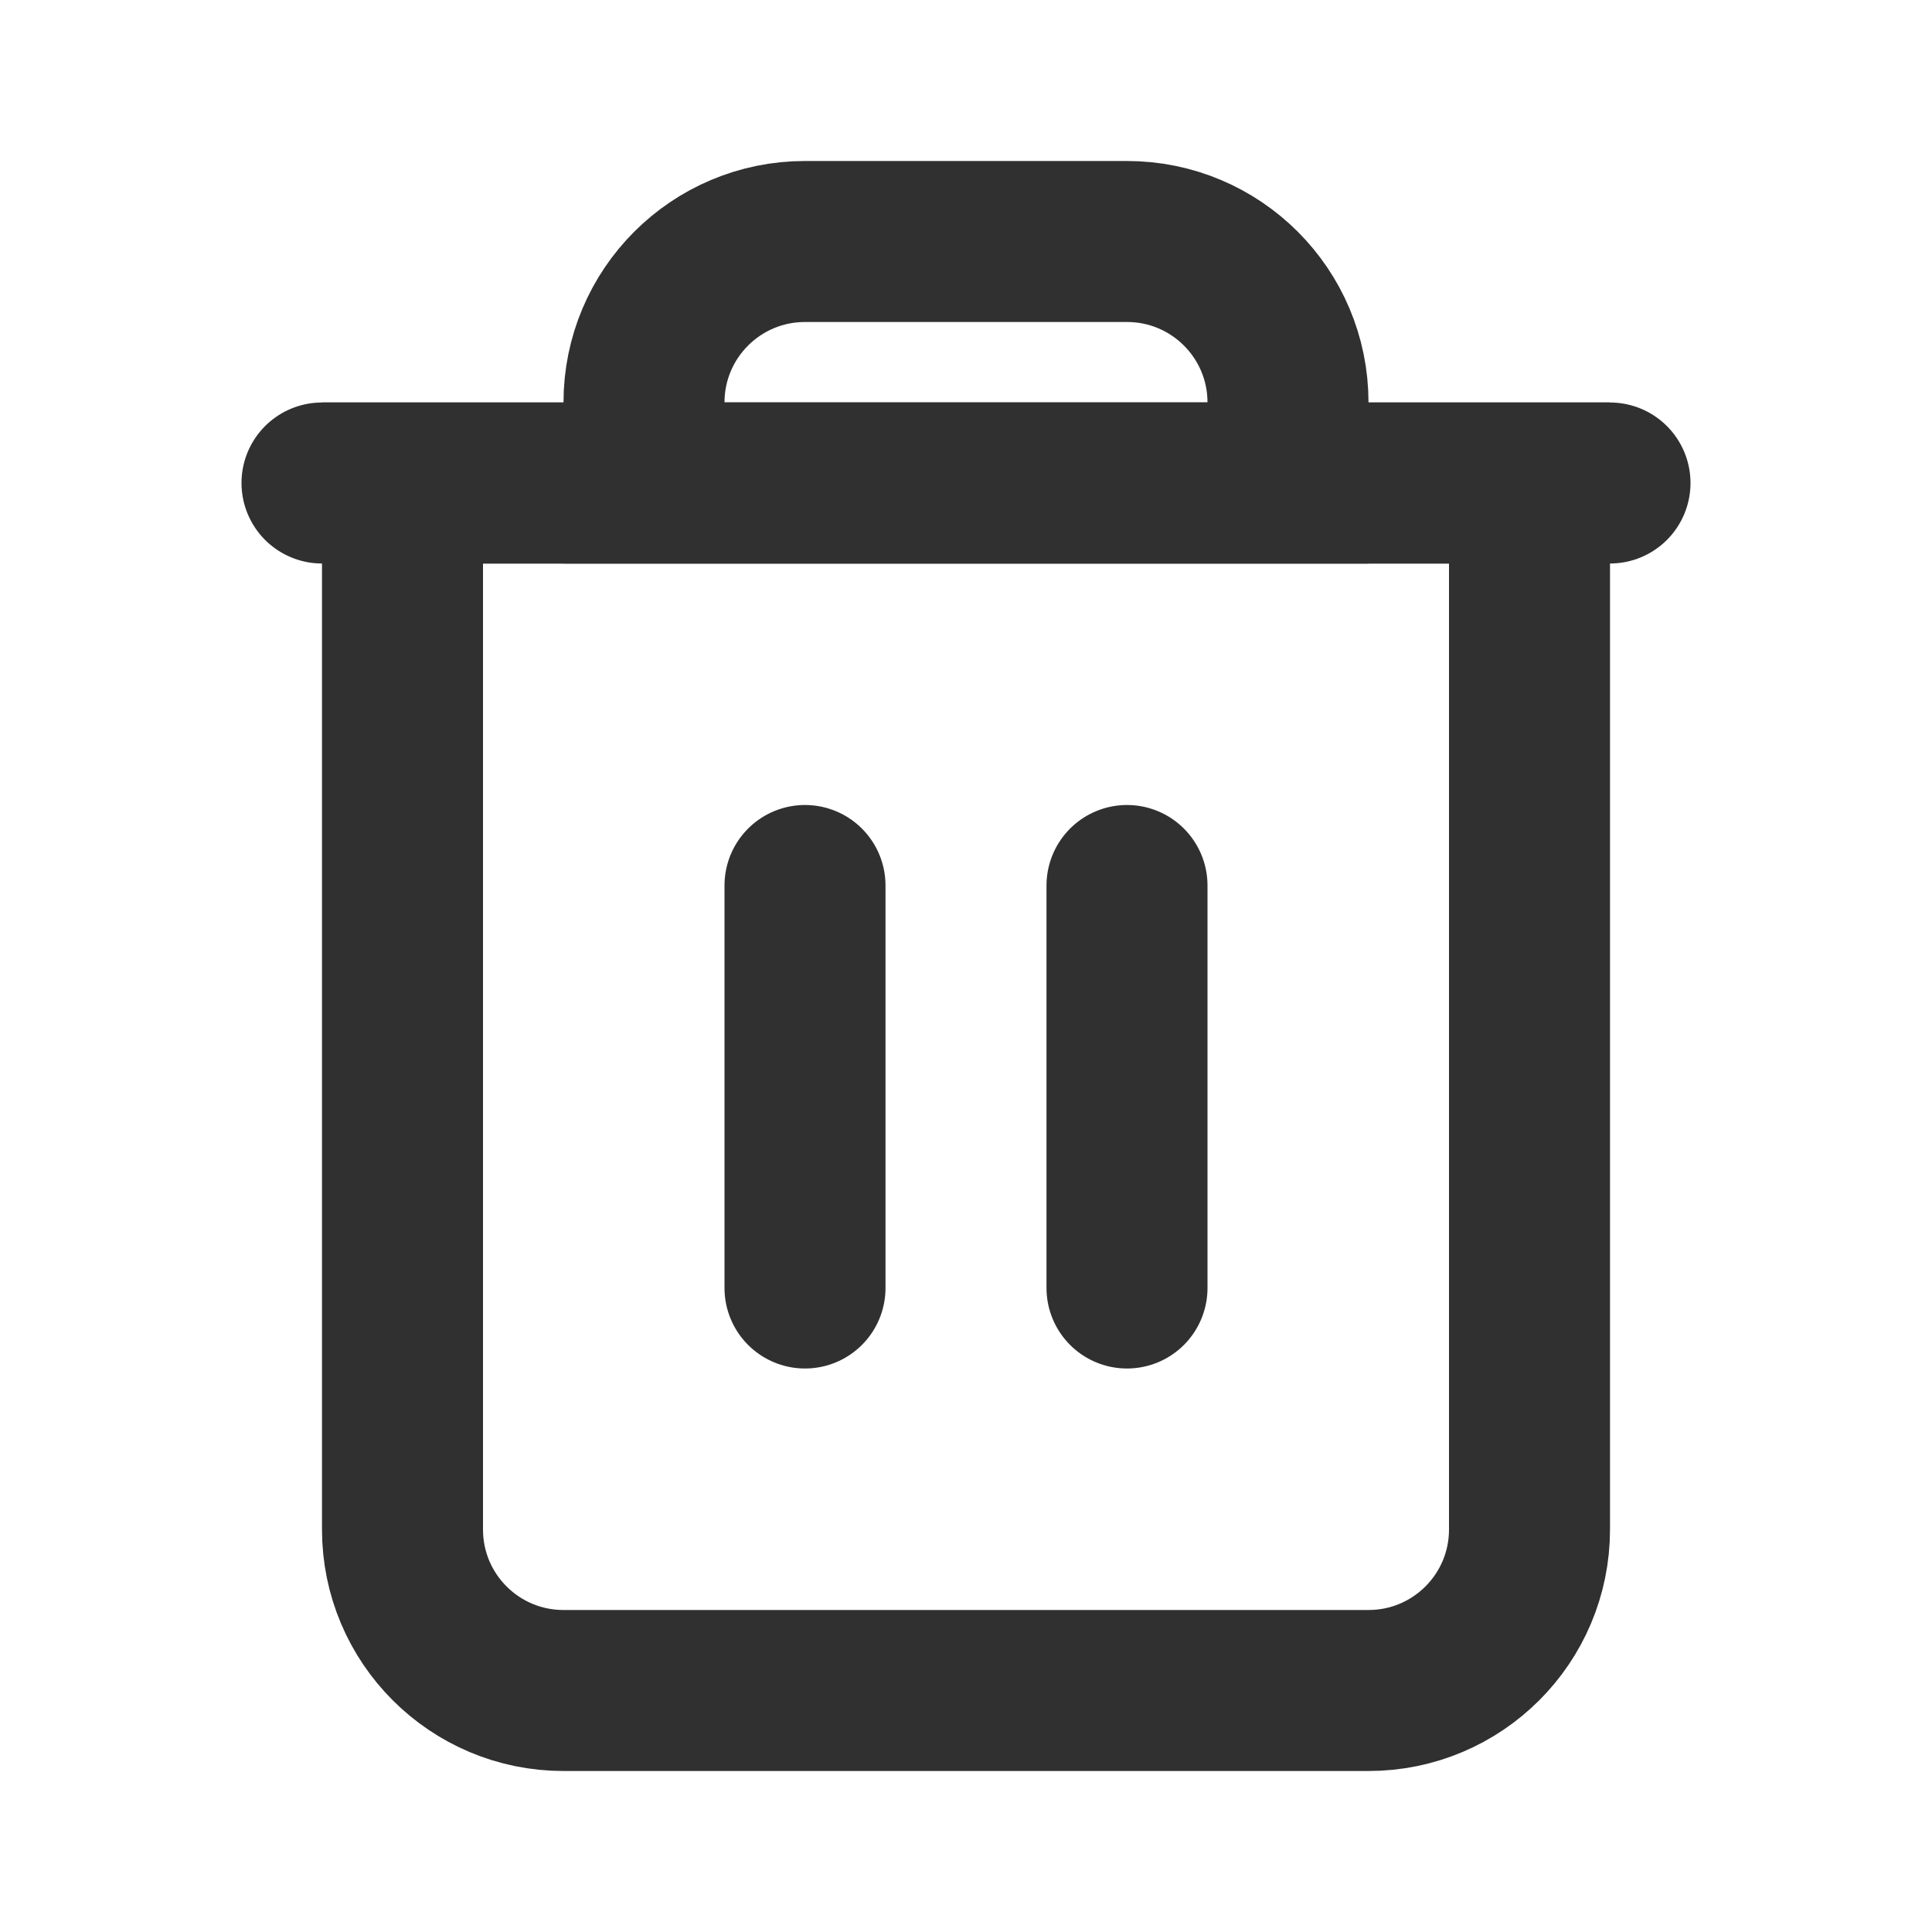
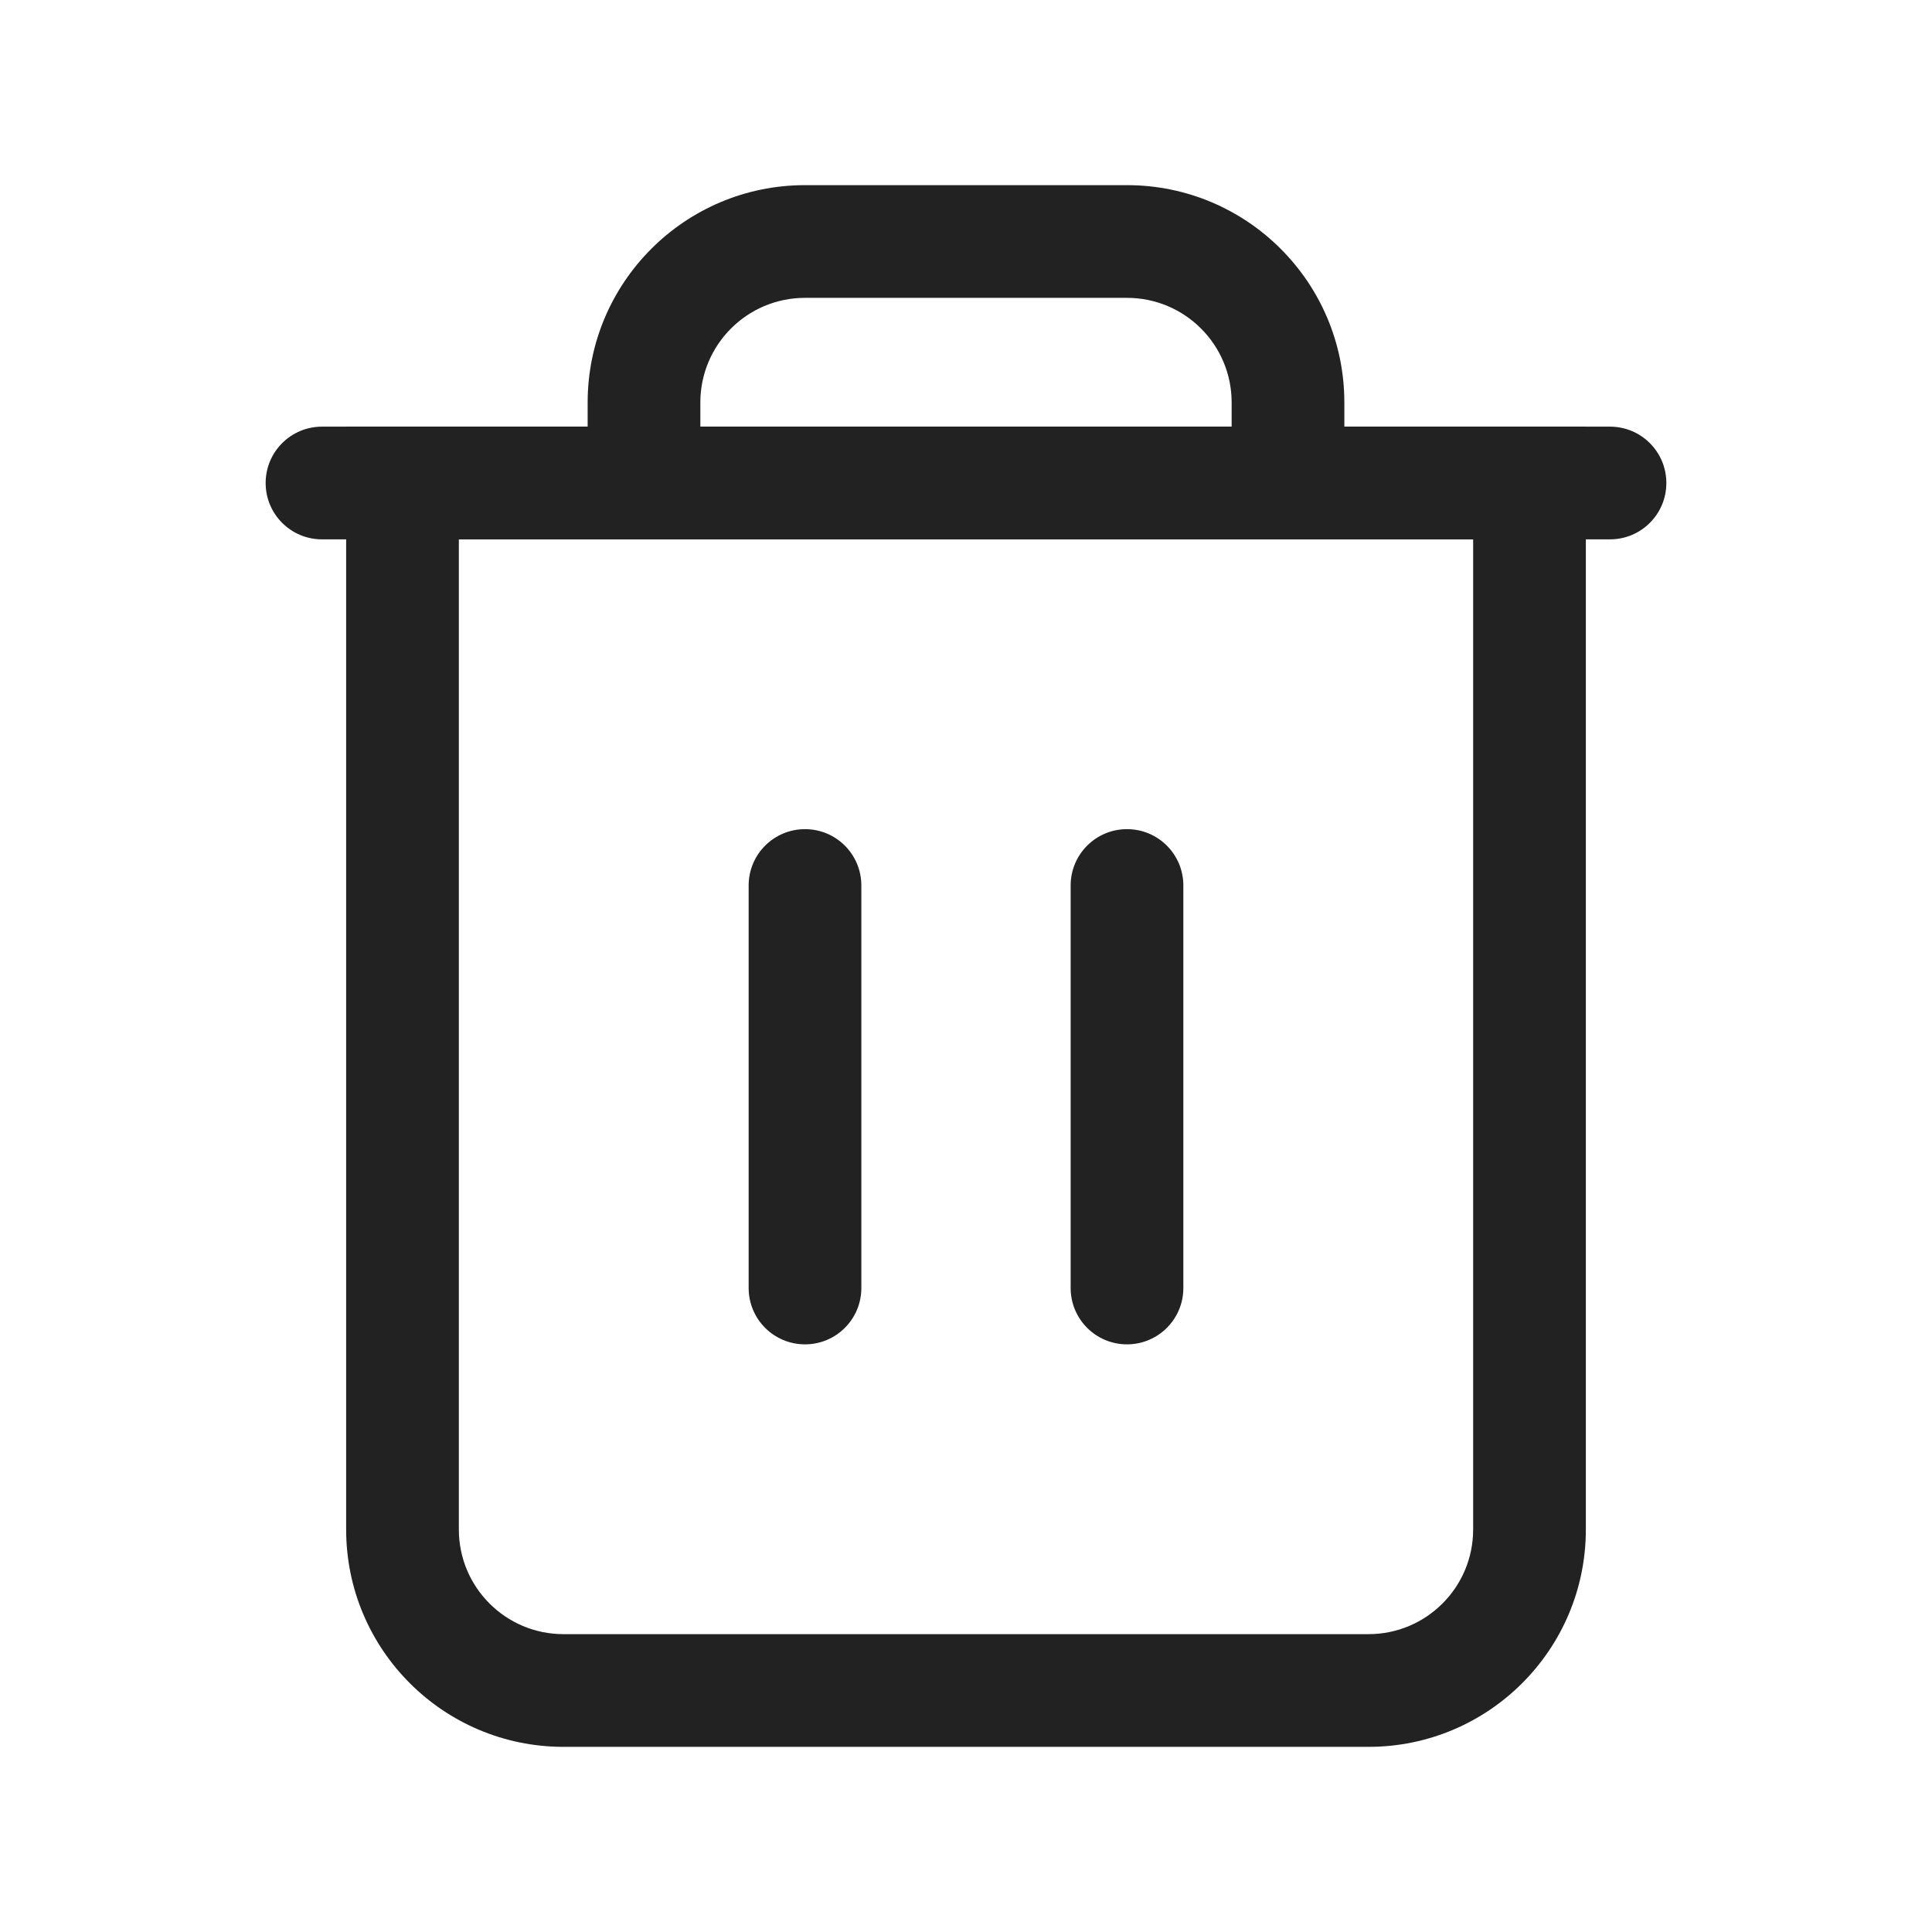
<svg xmlns="http://www.w3.org/2000/svg" width="24" height="24" viewBox="0 0 24 24" fill="none">
-   <path d="M5 19V6H19V19C19 20.105 18.105 21 17 21H7C5.895 21 5 20.105 5 19Z" stroke="#303030" stroke-width="2" stroke-linecap="round" />
-   <path d="M4 6L20 6" stroke="#303030" stroke-width="2" stroke-linecap="round" />
-   <path d="M8 5V6H16V5C16 3.895 15.105 3 14 3H10C8.895 3 8 3.895 8 5Z" stroke="#303030" stroke-width="2" stroke-linecap="round" />
-   <path d="M10 11V16" stroke="#303030" stroke-width="2" stroke-linecap="round" />
-   <path d="M14 11V16" stroke="#303030" stroke-width="2" stroke-linecap="round" />
+   <path fill-rule="evenodd" clip-rule="evenodd" d="M4.3 5.3H19.7V19C19.7 20.491 18.491 21.7 17 21.7H7C5.509 21.7 4.3 20.491 4.3 19V5.3ZM5.7 6.7V19C5.7 19.718 6.282 20.3 7 20.3H17C17.718 20.3 18.3 19.718 18.3 19V6.7H5.7Z" fill="#222222" />
+   <path fill-rule="evenodd" clip-rule="evenodd" d="M3.3 6C3.3 5.613 3.613 5.3 4 5.3L20 5.3C20.387 5.3 20.7 5.613 20.7 6C20.7 6.387 20.387 6.7 20 6.7L4 6.7C3.613 6.7 3.3 6.387 3.3 6Z" fill="#222222" />
+   <path fill-rule="evenodd" clip-rule="evenodd" d="M10 3.7C9.282 3.7 8.7 4.282 8.7 5V5.3H15.3V5C15.3 4.282 14.718 3.7 14 3.7H10ZM7.3 5C7.3 3.509 8.509 2.3 10 2.3H14C15.491 2.3 16.7 3.509 16.7 5V6.7H7.3V5Z" fill="#222222" />
+   <path fill-rule="evenodd" clip-rule="evenodd" d="M10 10.3C10.387 10.3 10.7 10.613 10.7 11V16C10.7 16.387 10.387 16.7 10 16.7C9.613 16.7 9.3 16.387 9.3 16V11C9.3 10.613 9.613 10.3 10 10.3Z" fill="#222222" />
+   <path fill-rule="evenodd" clip-rule="evenodd" d="M14 10.3C14.387 10.3 14.7 10.613 14.7 11V16C14.7 16.387 14.387 16.7 14 16.7C13.613 16.7 13.3 16.387 13.3 16V11C13.3 10.613 13.613 10.3 14 10.3Z" fill="#222222" />
</svg>
